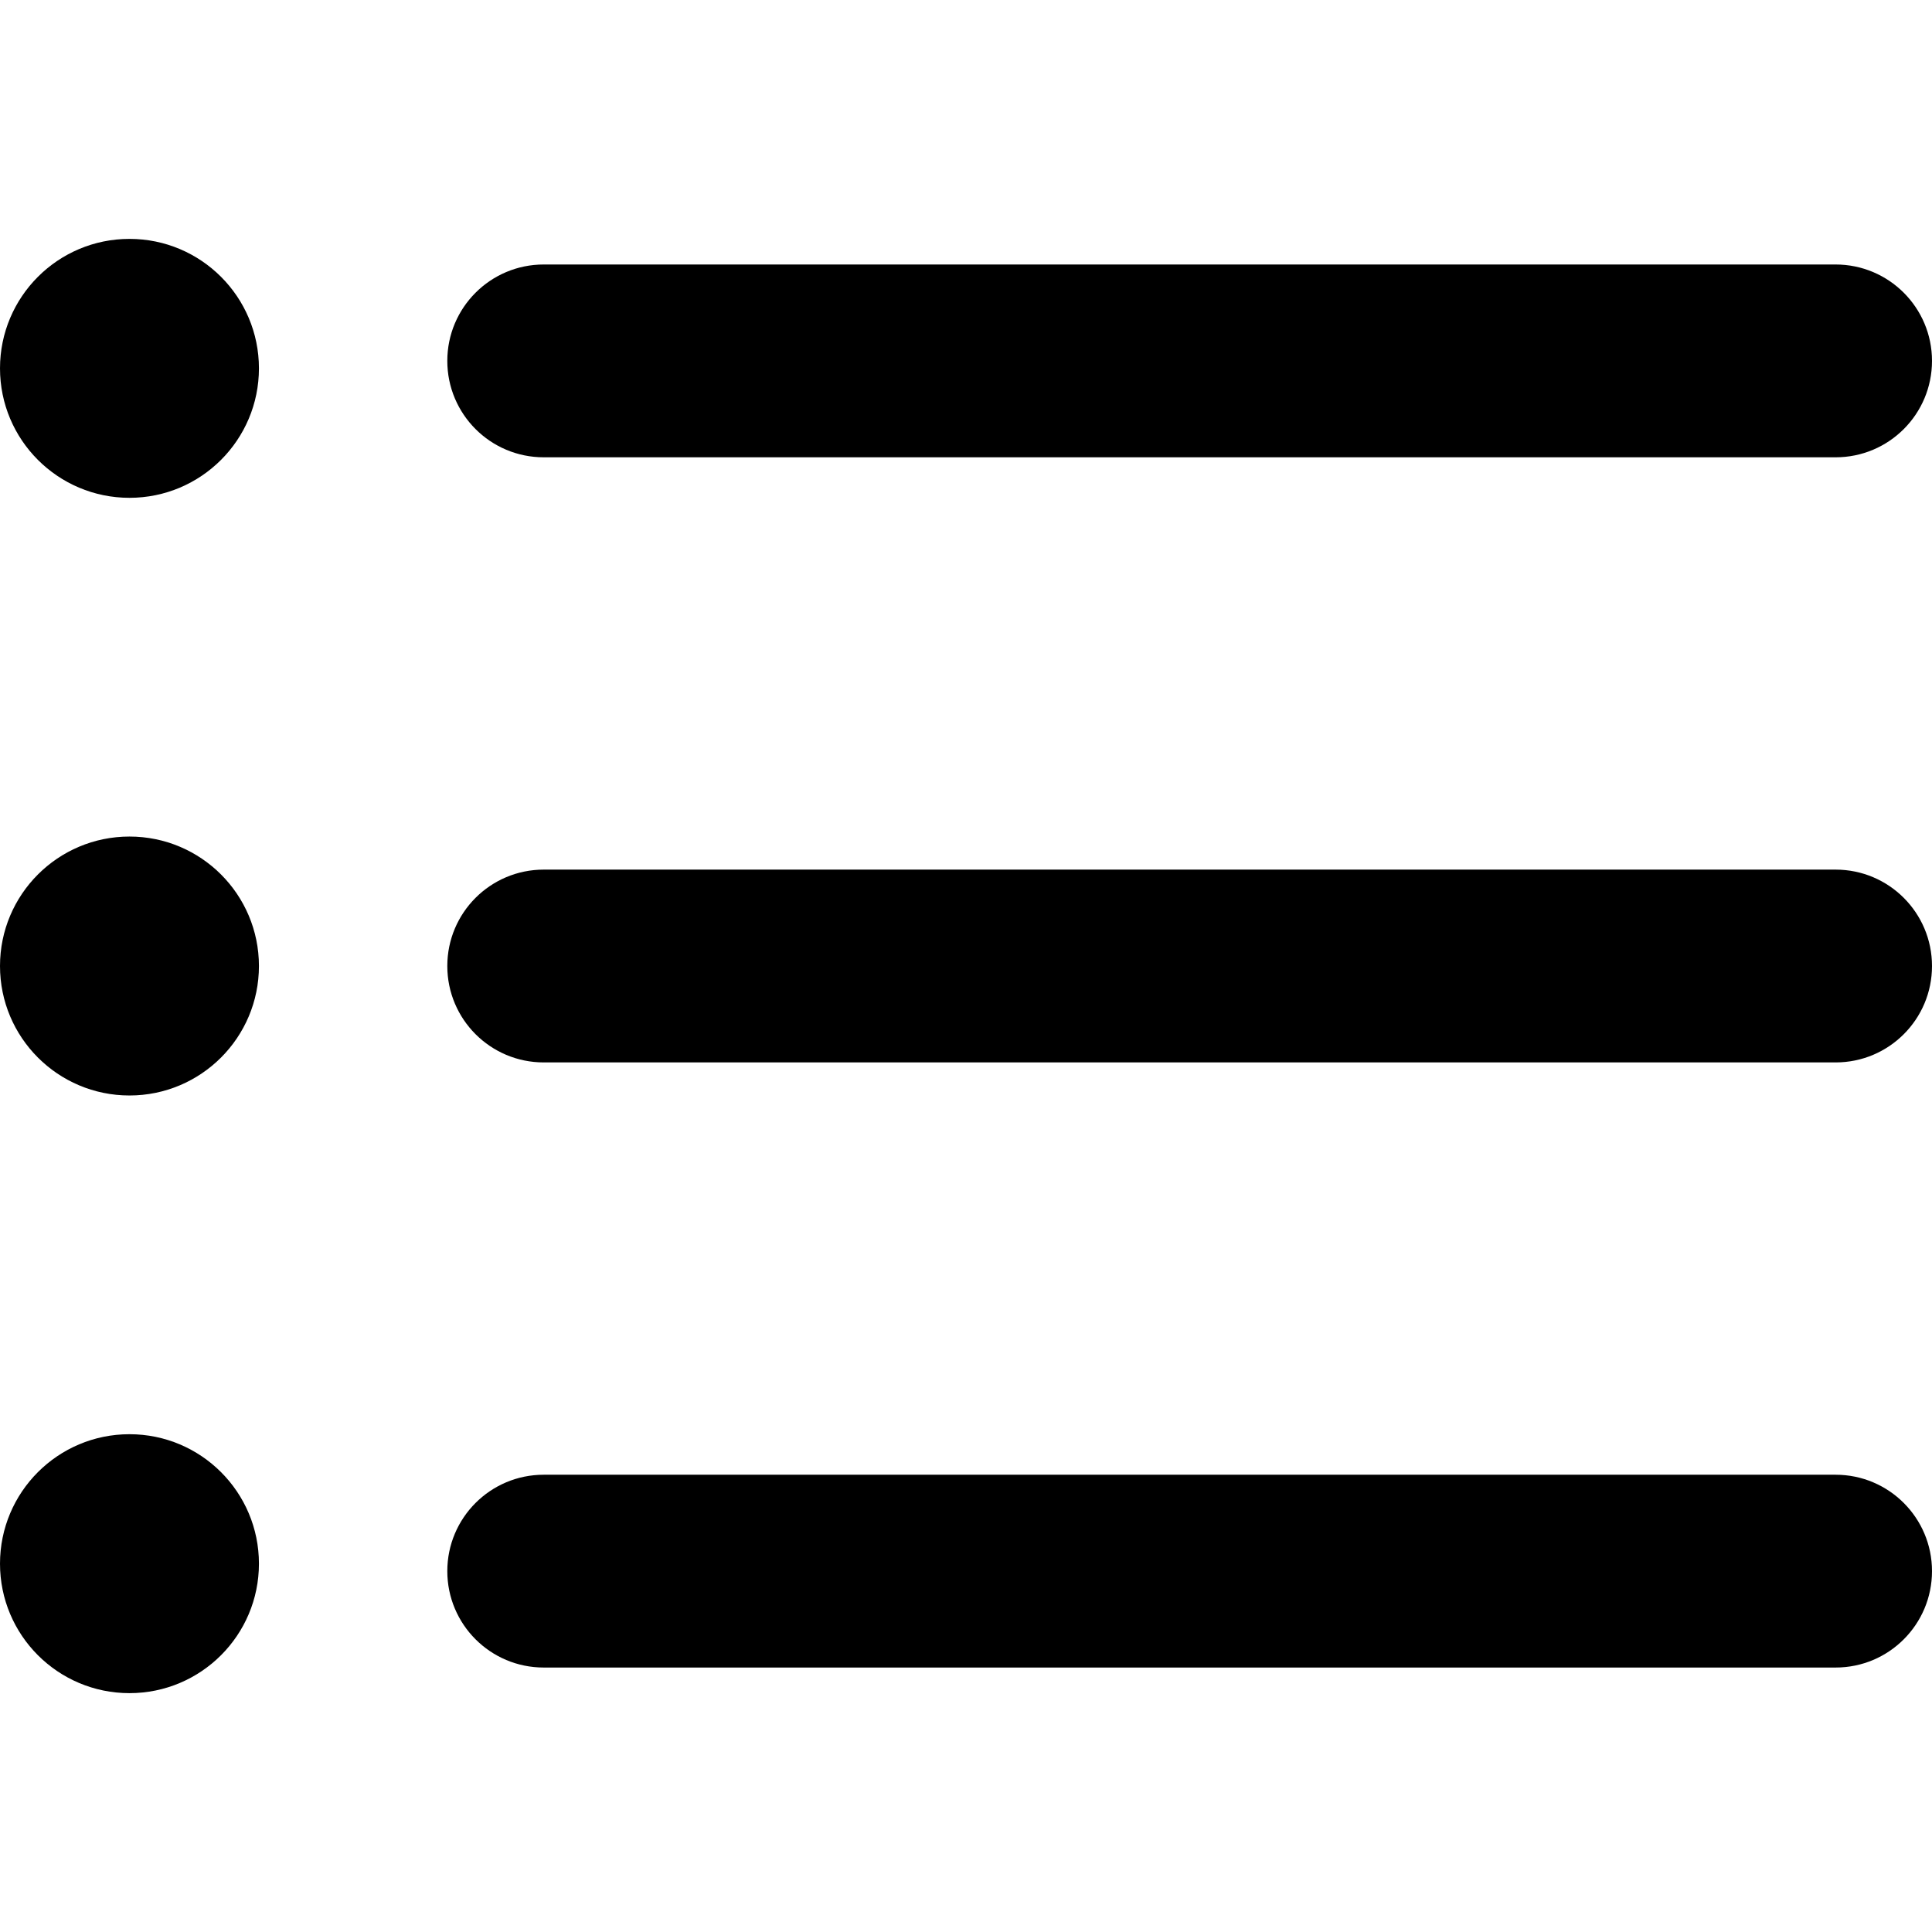
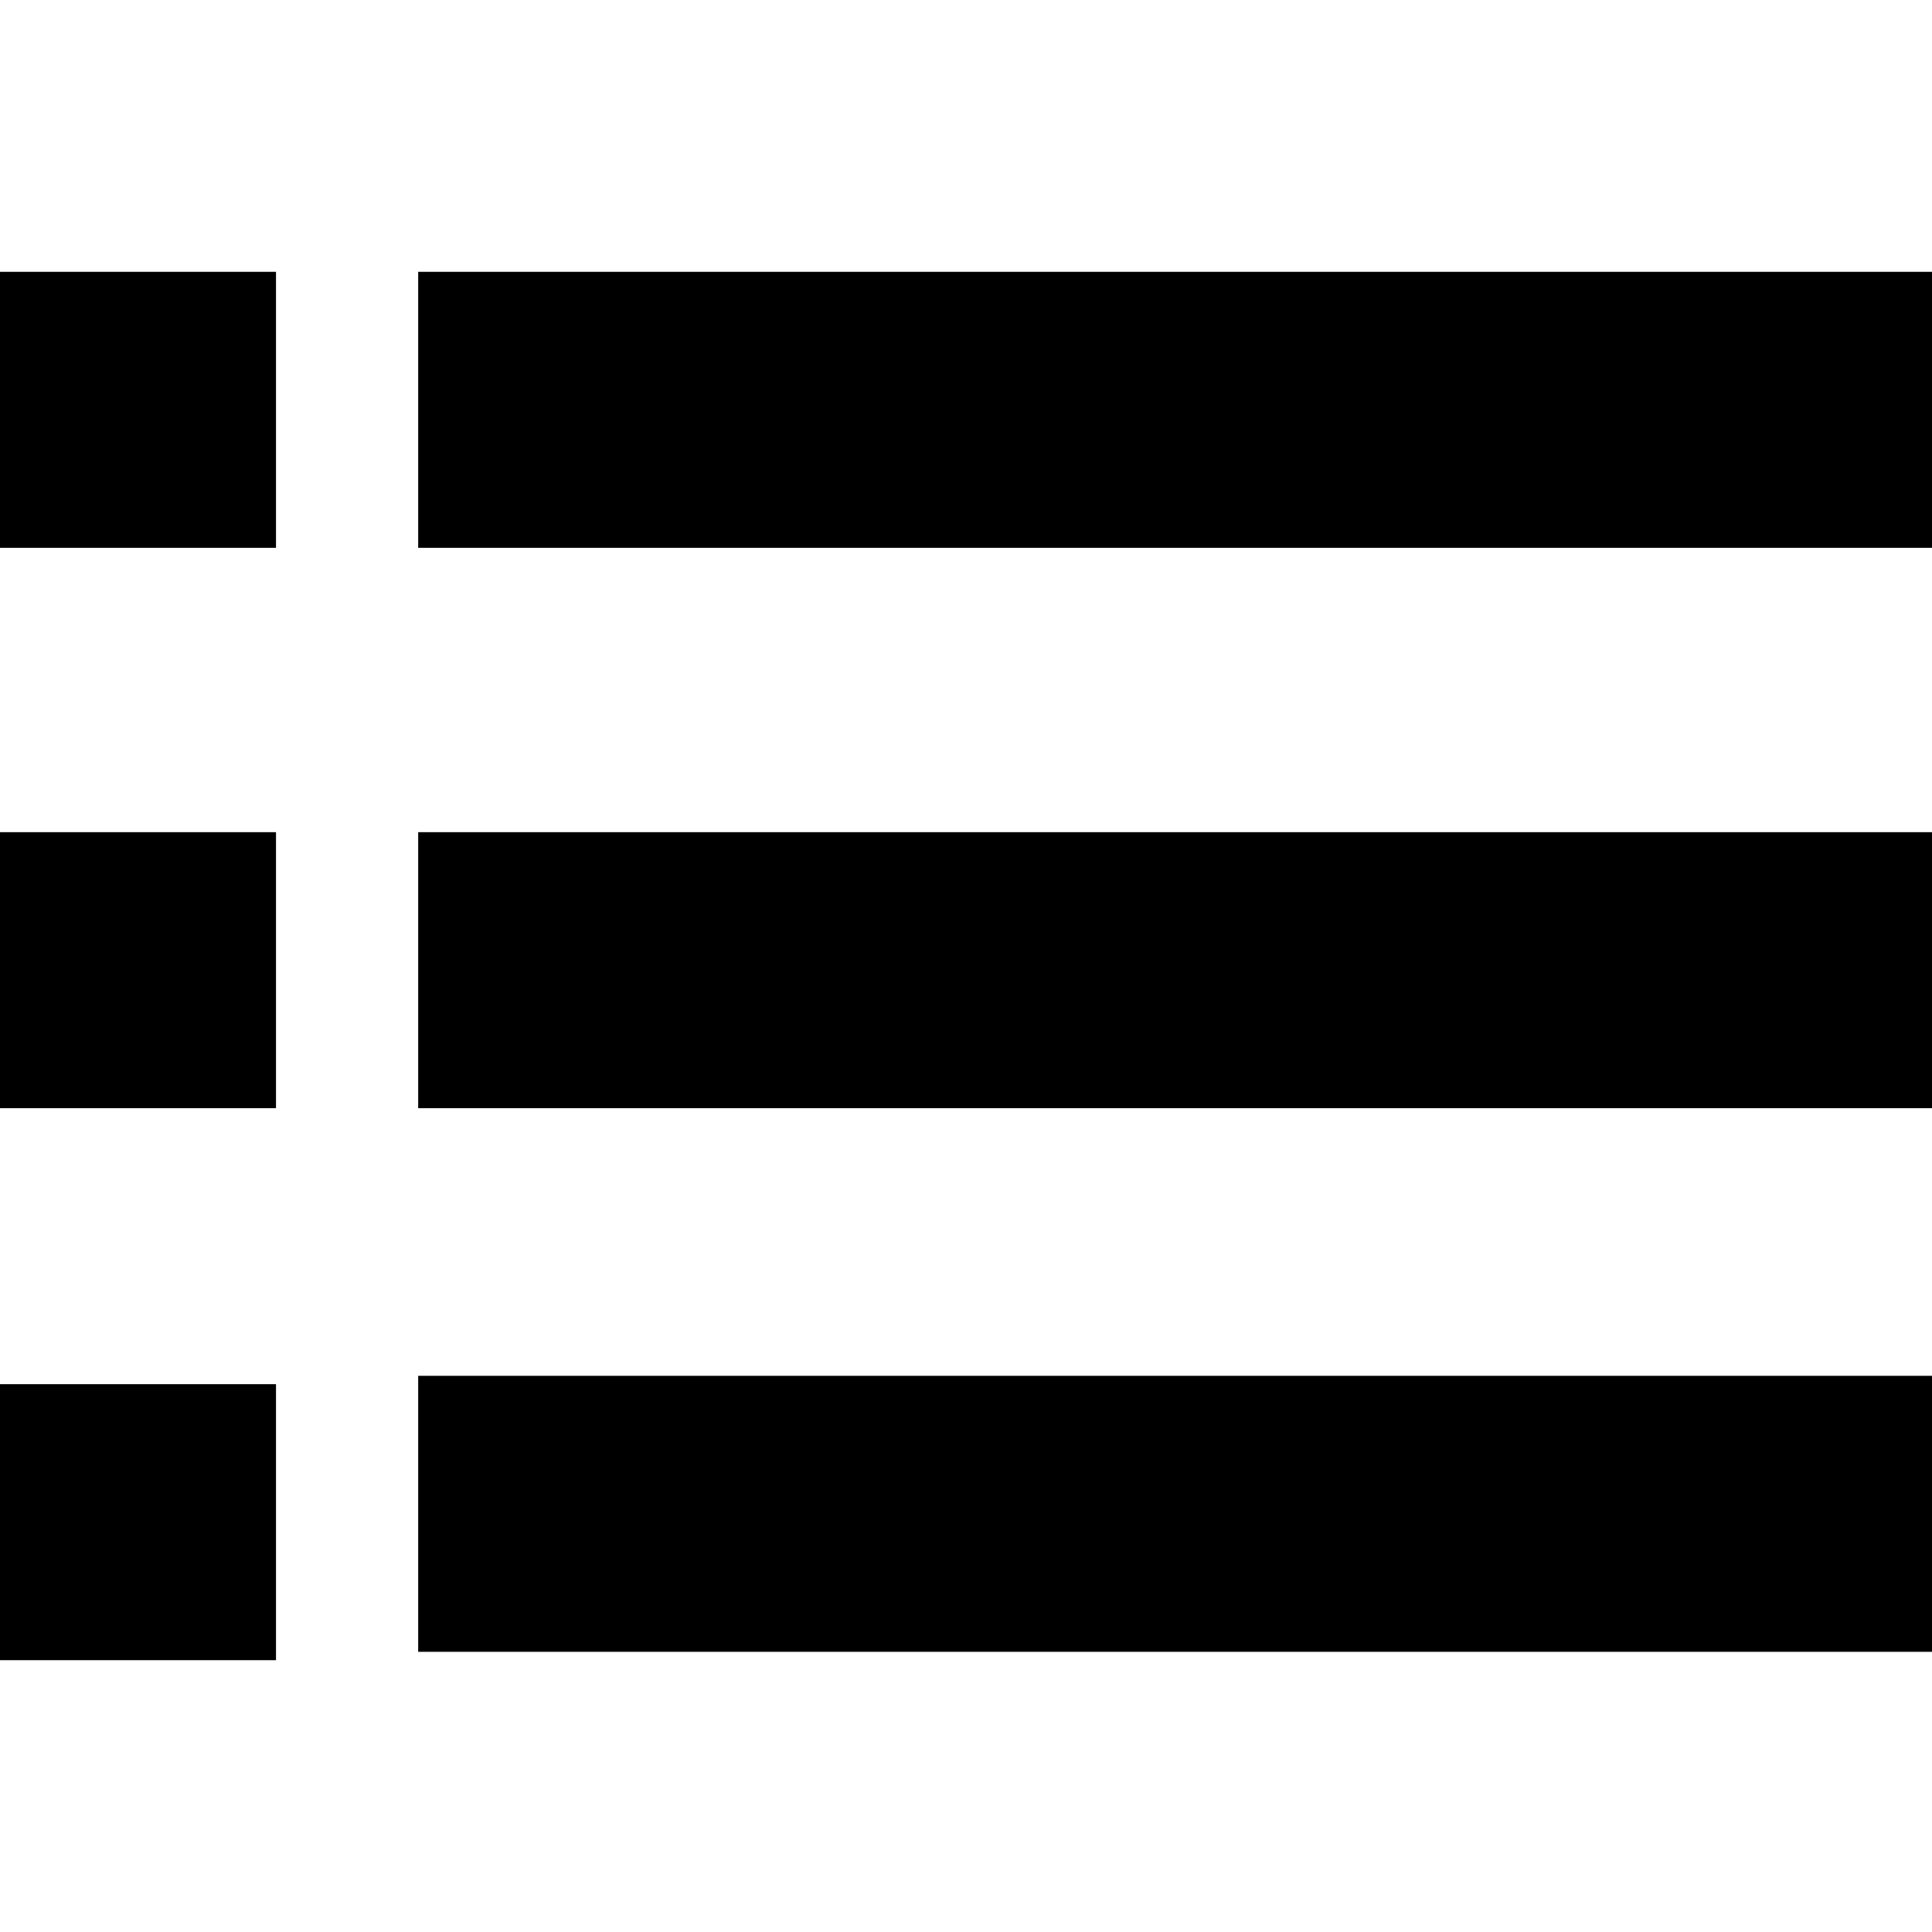
- <svg xmlns="http://www.w3.org/2000/svg" version="1.1" id="Capa_1" x="0px" y="0px" viewBox="0 0 60.123 60.123" style="enable-background:new 0 0 60.123 60.123;" xml:space="preserve">
+ <svg xmlns="http://www.w3.org/2000/svg" version="1.1" viewBox="0 0 231 231" enable-background="new 0 0 231 231">
  <g>
-     <path d="M57.124,51.893H16.92c-1.657,0-3-1.343-3-3s1.343-3,3-3h40.203c1.657,0,3,1.343,3,3S58.781,51.893,57.124,51.893z" />
-     <path d="M57.124,33.062H16.92c-1.657,0-3-1.343-3-3s1.343-3,3-3h40.203c1.657,0,3,1.343,3,3   C60.124,31.719,58.781,33.062,57.124,33.062z" />
-     <path d="M57.124,14.231H16.92c-1.657,0-3-1.343-3-3s1.343-3,3-3h40.203c1.657,0,3,1.343,3,3S58.781,14.231,57.124,14.231z" />
-     <circle cx="4.029" cy="11.463" r="4.029" />
-     <circle cx="4.029" cy="30.062" r="4.029" />
-     <circle cx="4.029" cy="48.661" r="4.029" />
+     <rect width="181" x="50" y="164.5" height="33" />
+     <rect width="181" x="50" y="99.5" height="33" />
+     <rect width="181" x="50" y="32.5" height="33" />
+     <rect width="33" y="165.5" height="33" />
+     <rect width="33" y="99.5" height="33" />
+     <rect width="33" y="32.5" height="33" />
  </g>
-   <g>
- </g>
-   <g>
- </g>
-   <g>
- </g>
-   <g>
- </g>
-   <g>
- </g>
-   <g>
- </g>
-   <g>
- </g>
-   <g>
- </g>
-   <g>
- </g>
-   <g>
- </g>
-   <g>
- </g>
-   <g>
- </g>
-   <g>
- </g>
-   <g>
- </g>
-   <g>
- </g>
</svg>
